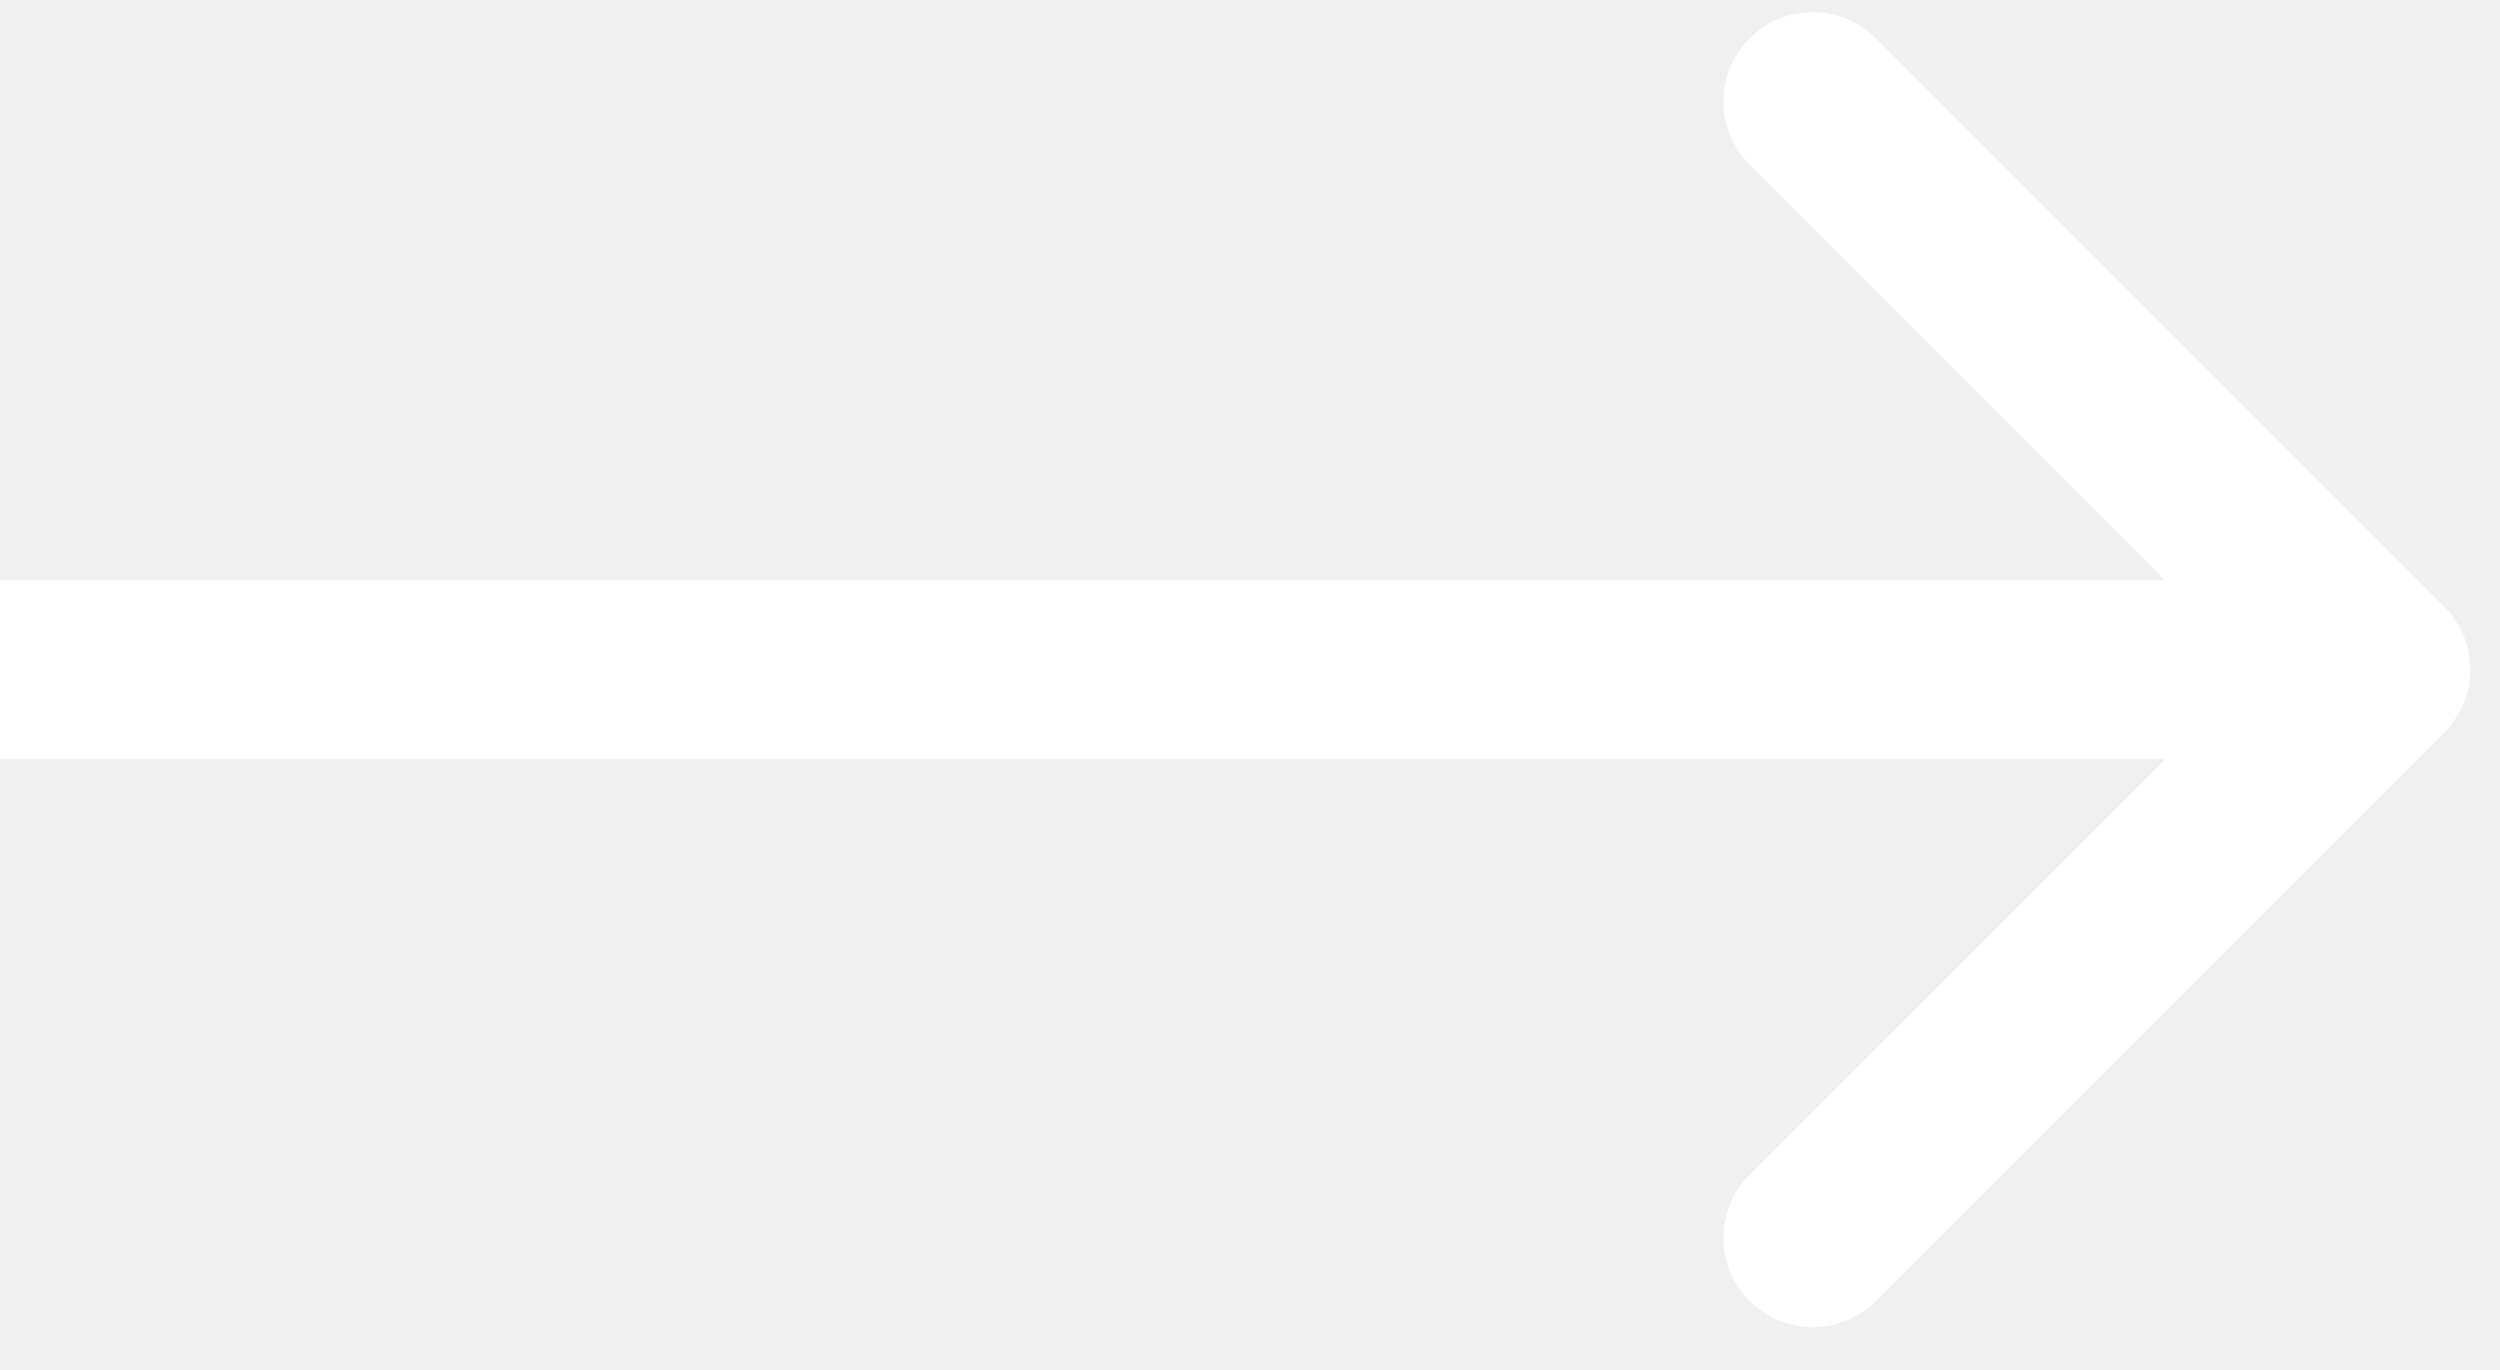
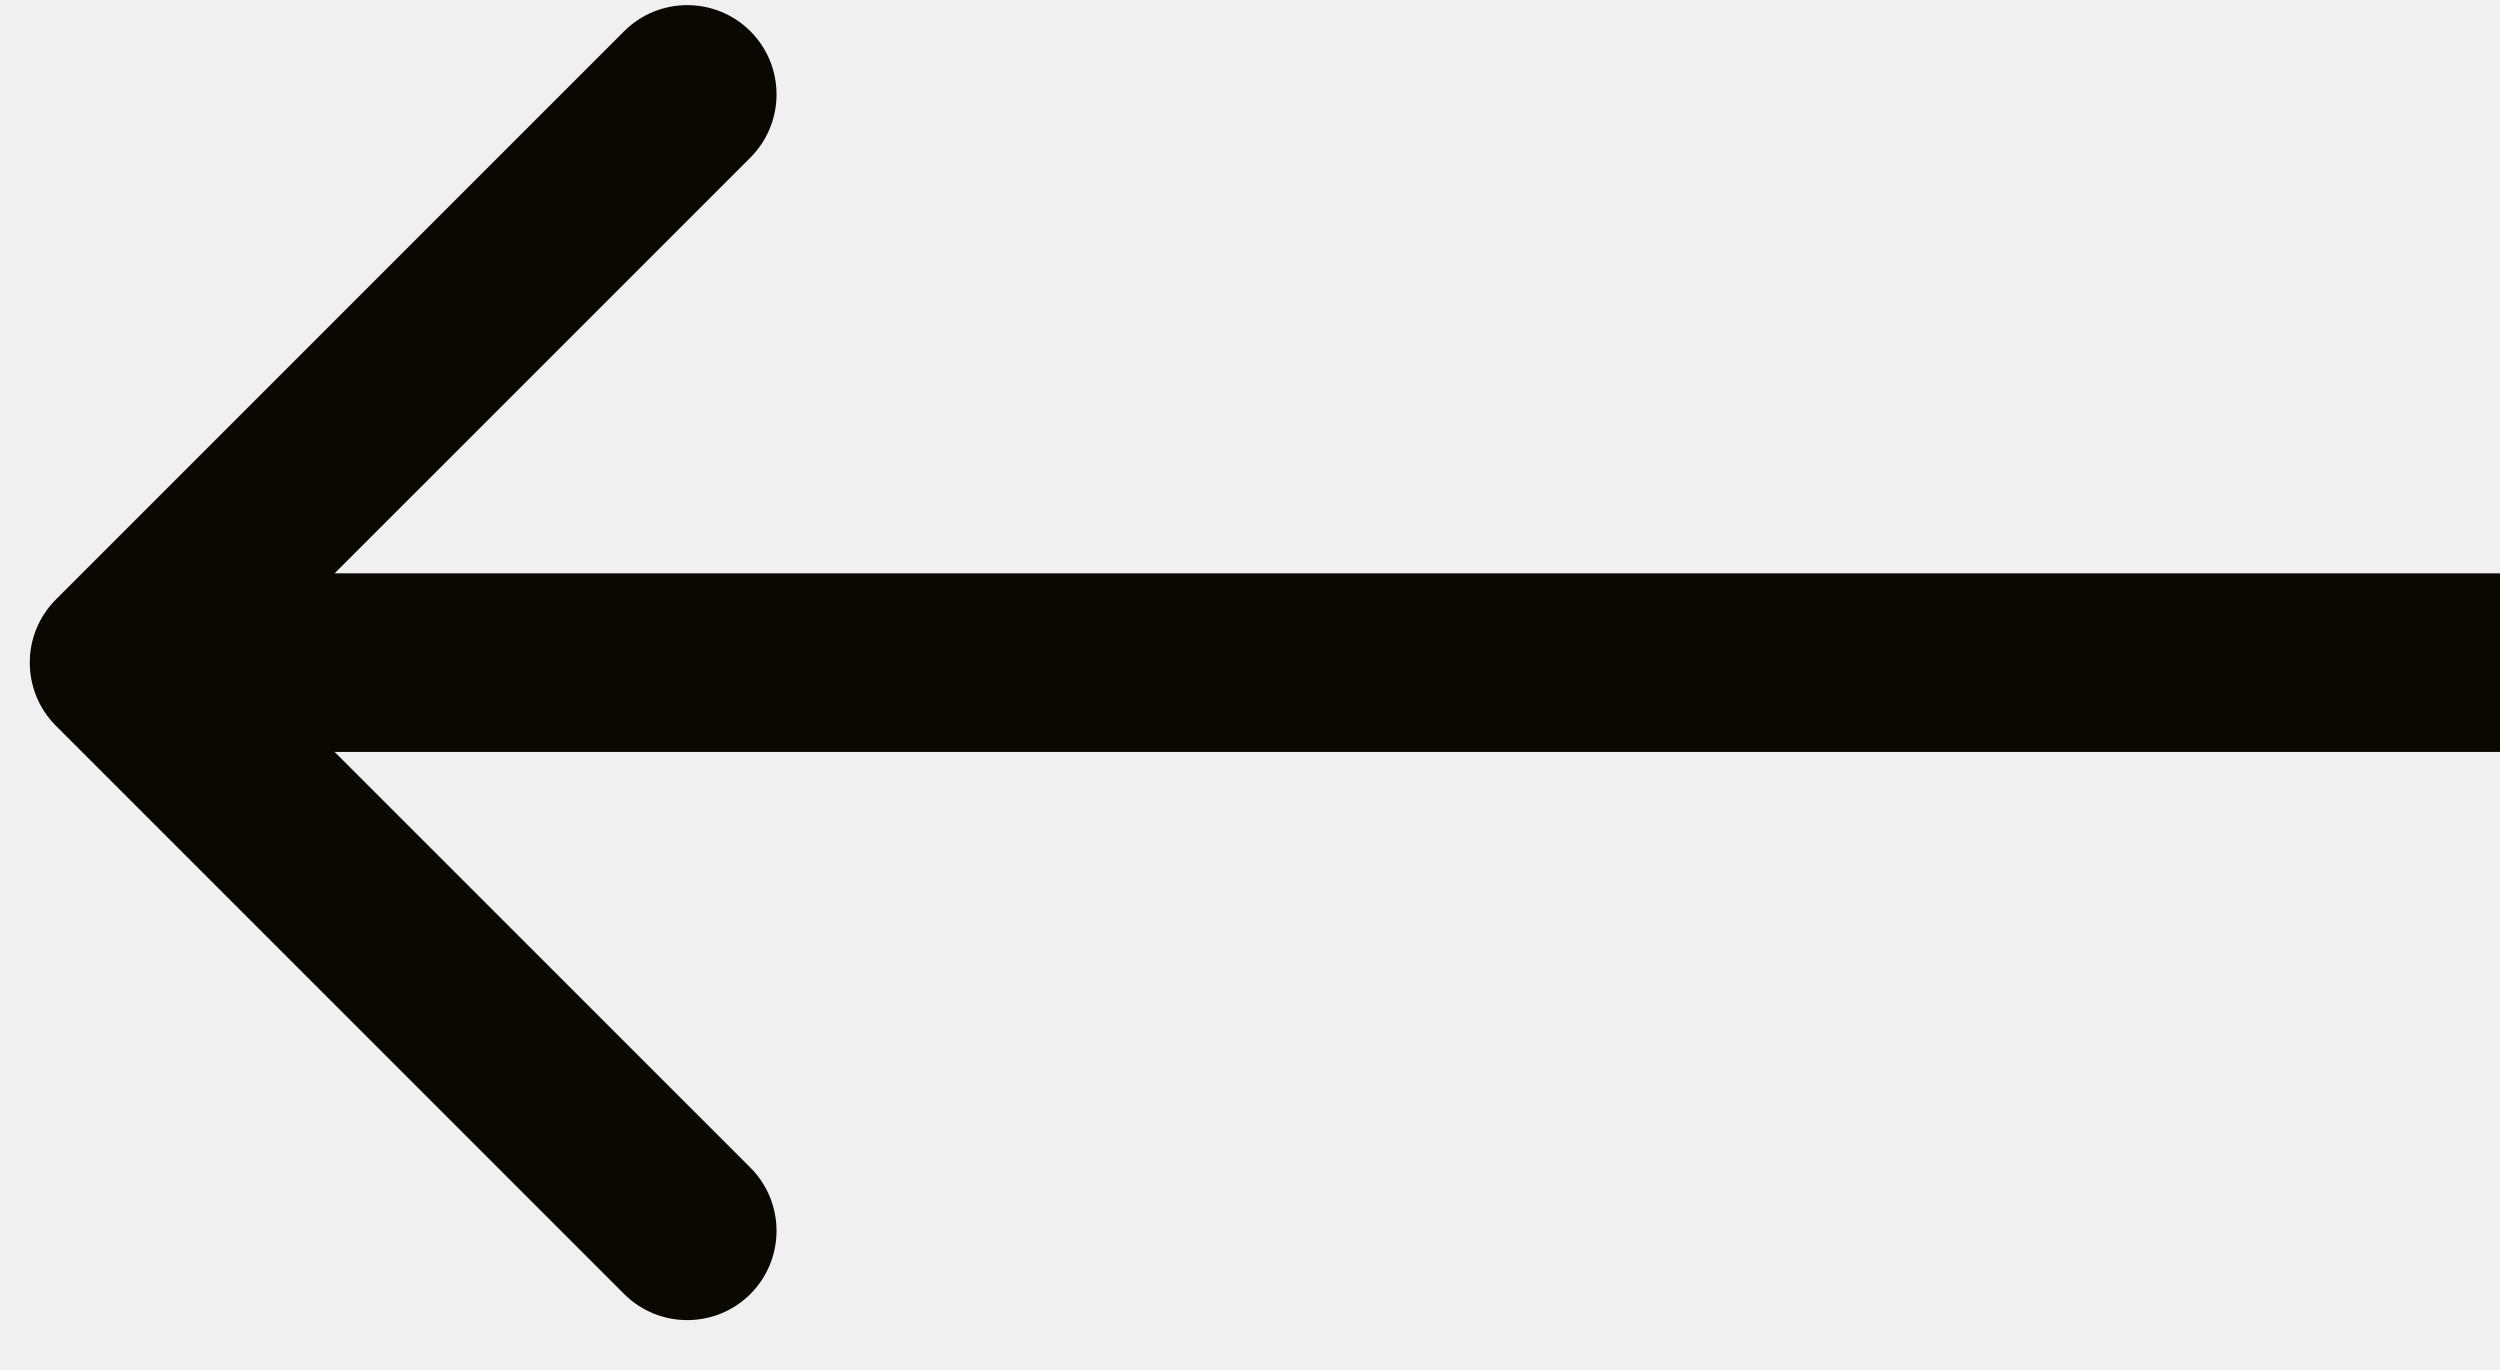
<svg xmlns="http://www.w3.org/2000/svg" width="42" height="23" viewBox="0 0 42 23" fill="none">
-   <path d="M41.061 12.311C41.646 11.725 41.646 10.775 41.061 10.189L31.515 0.643C30.929 0.058 29.979 0.058 29.393 0.643C28.808 1.229 28.808 2.179 29.393 2.765L37.879 11.25L29.393 19.735C28.808 20.321 28.808 21.271 29.393 21.857C29.979 22.442 30.929 22.442 31.515 21.857L41.061 12.311ZM0 12.75L40 12.75V9.75L0 9.75L0 12.75Z" fill="white" />
+   <path d="M0.939 10.071C0.354 10.657 0.354 11.607 0.939 12.193L10.485 21.739C11.071 22.324 12.021 22.324 12.607 21.739C13.192 21.153 13.192 20.203 12.607 19.617L4.121 11.132L12.607 2.647C13.192 2.061 13.192 1.111 12.607 0.525C12.021 -0.06 11.071 -0.06 10.485 0.525L0.939 10.071ZM42 9.632L2 9.632V12.632L42 12.632V9.632Z" fill="#0B0701" />
</svg>
